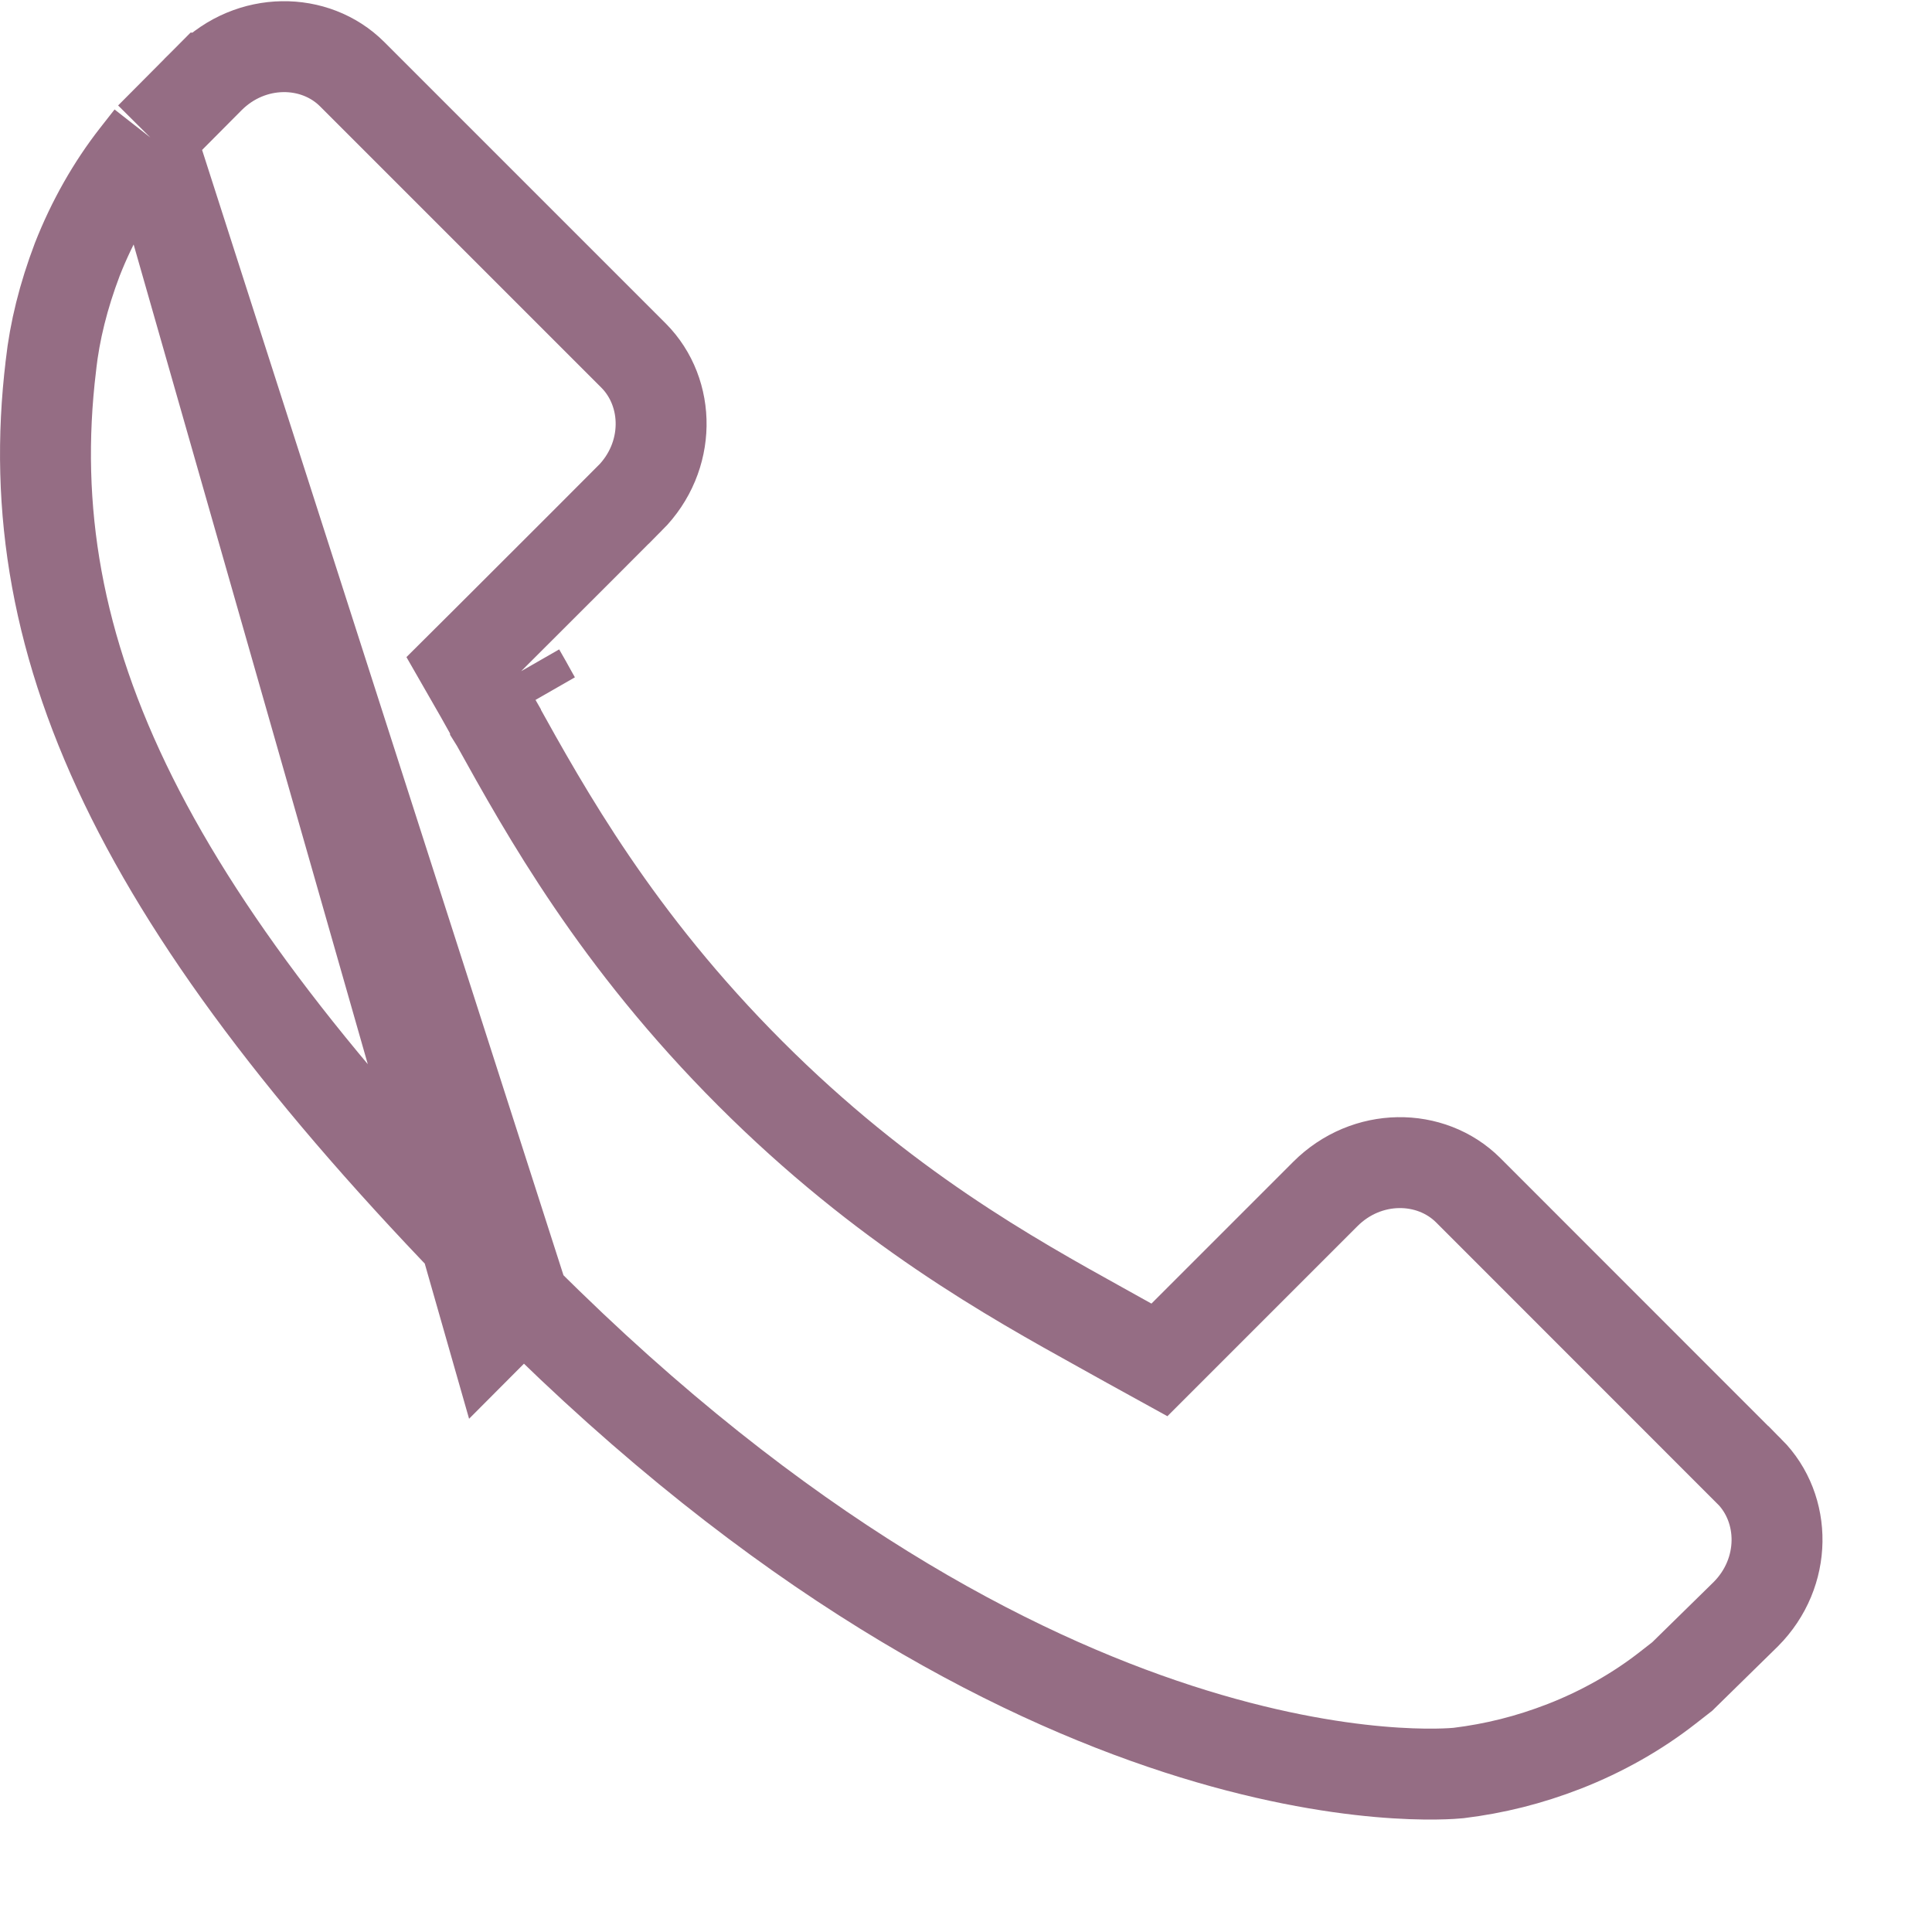
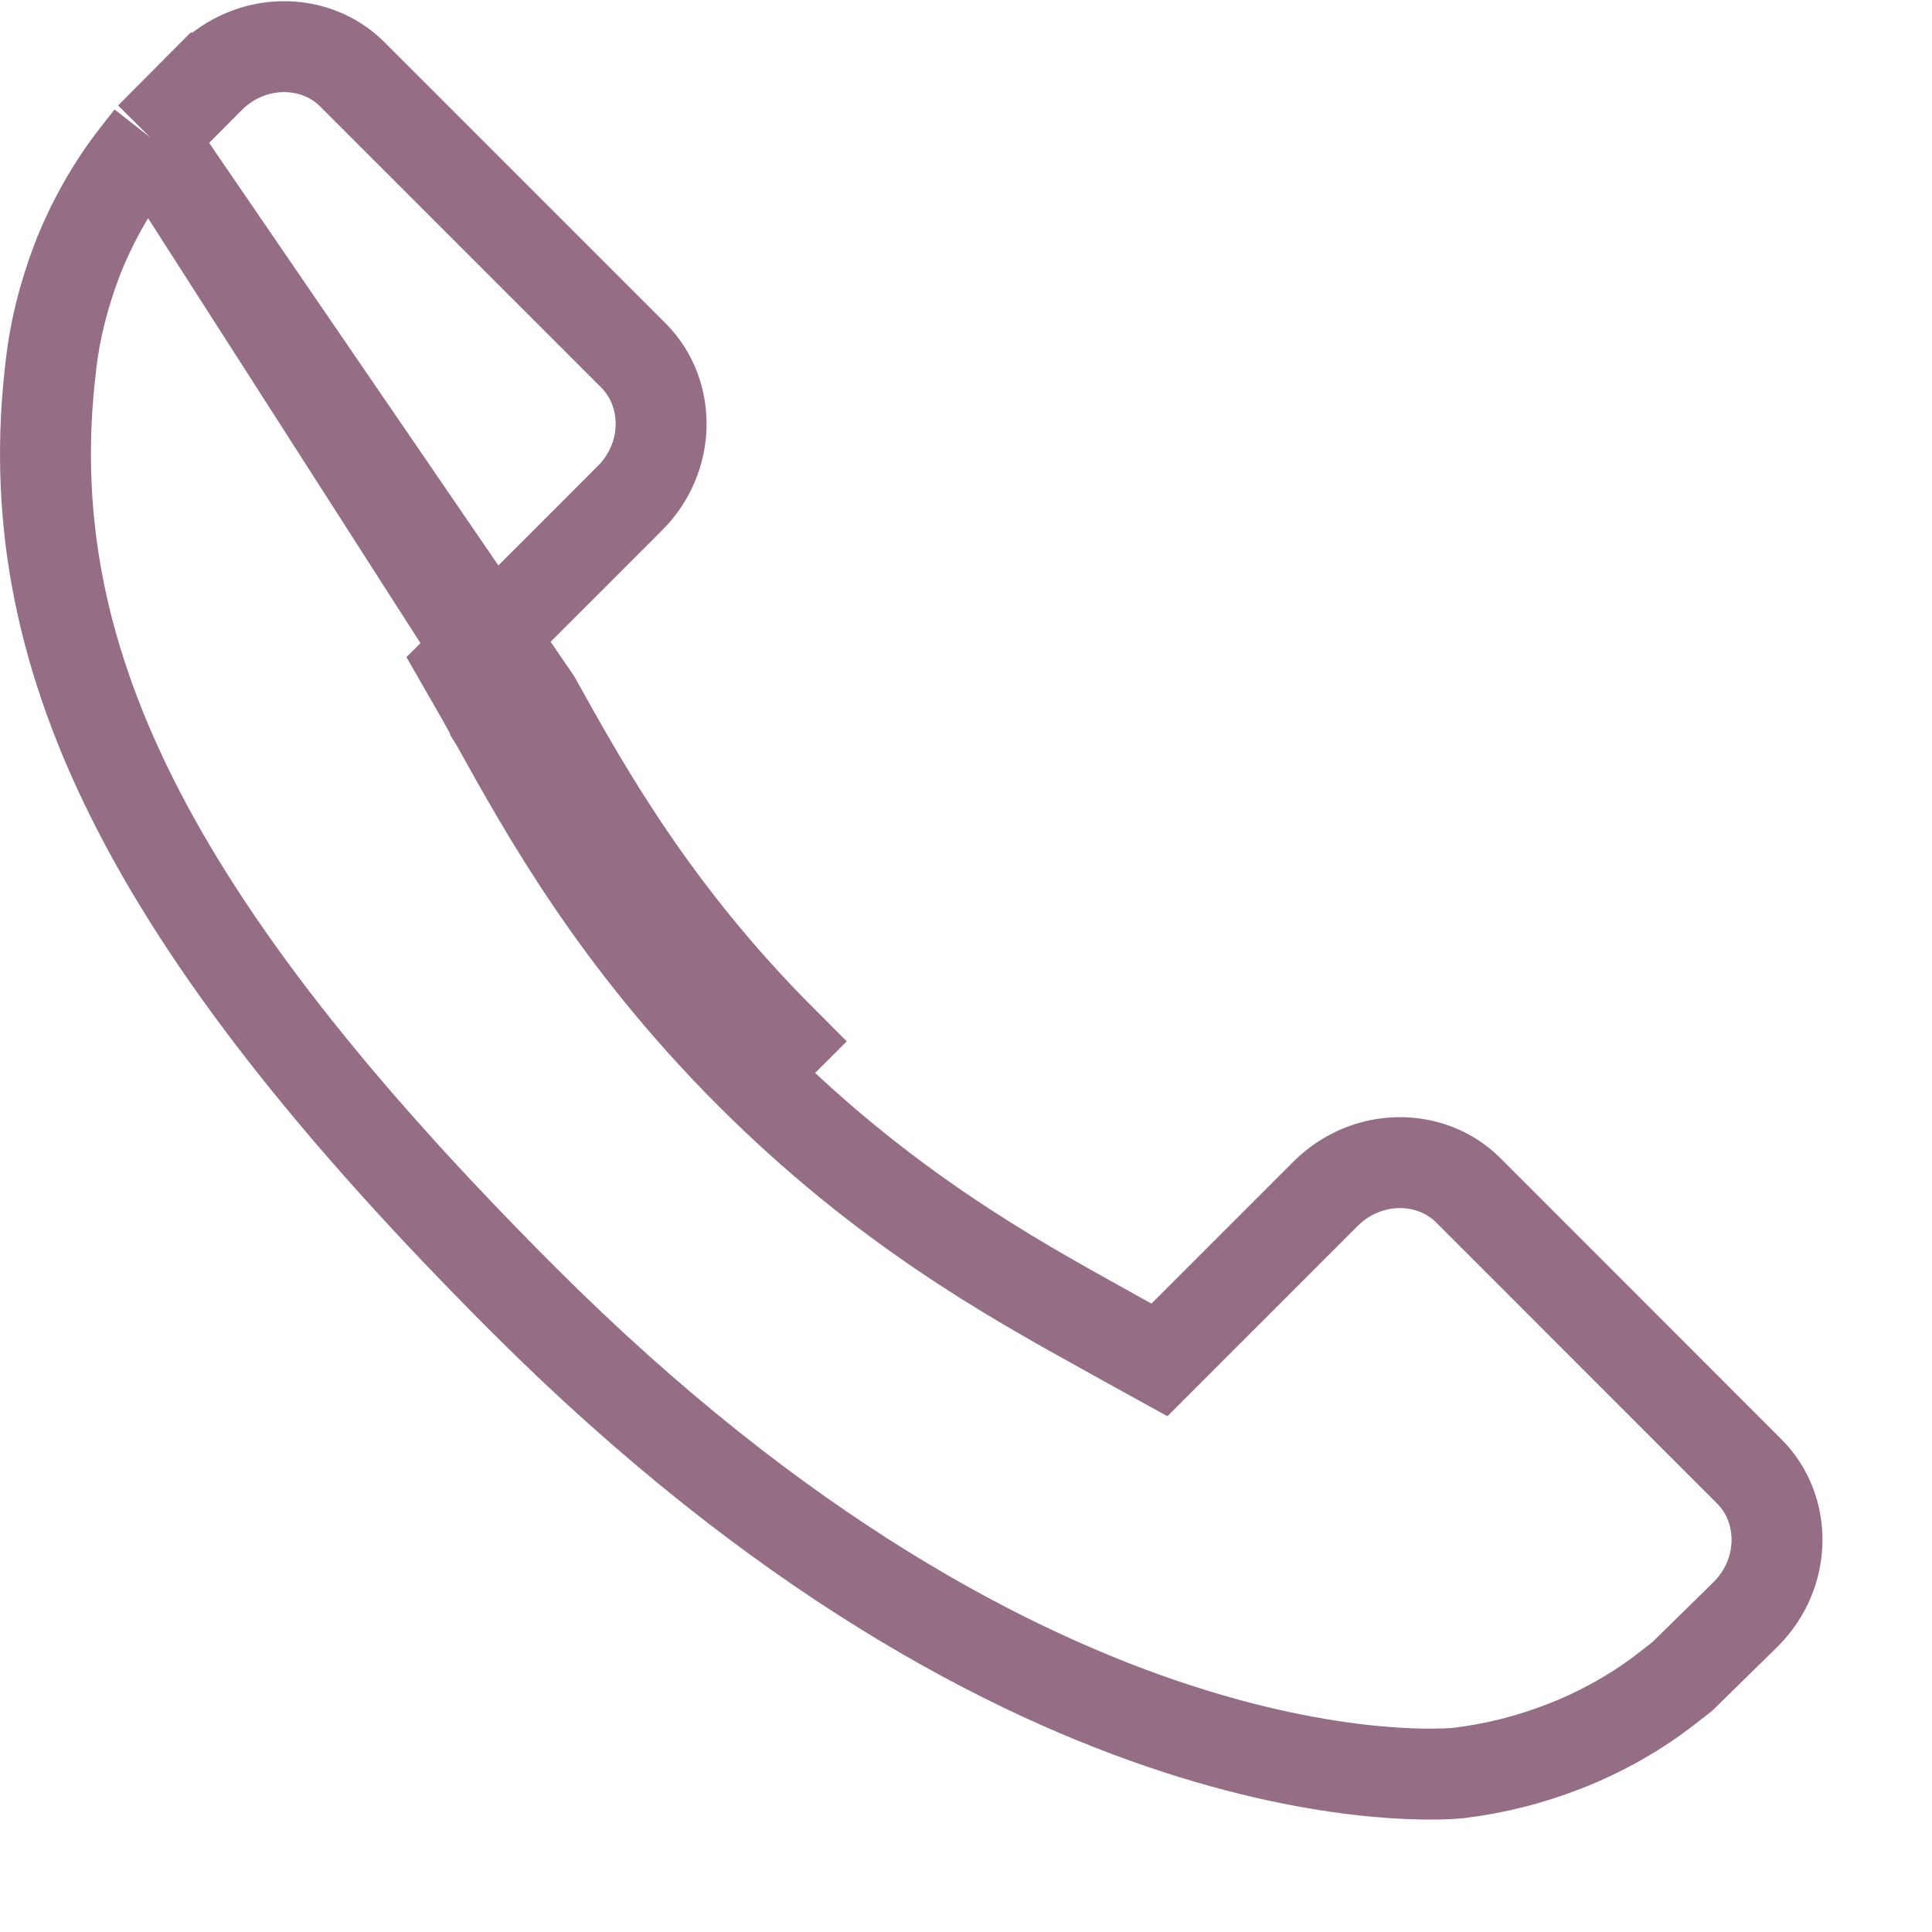
<svg xmlns="http://www.w3.org/2000/svg" width="17" height="17" viewBox="0 0 17 17" fill="none">
-   <path d="M1.323 1.21L1.196 1.372C0.988 1.638 0.812 1.947 0.68 2.283C0.557 2.608 0.482 2.912 0.448 3.213L0.448 3.216C0.143 5.739 1.27 8.099 4.607 11.436C4.607 11.436 4.607 11.436 4.607 11.436M1.323 1.21L4.325 11.719L4.607 11.436M1.323 1.21L1.843 0.687C1.844 0.687 1.844 0.686 1.844 0.686C2.209 0.322 2.772 0.327 3.098 0.652C3.098 0.652 3.098 0.652 3.098 0.652L5.575 3.129C5.901 3.457 5.906 4.02 5.542 4.385L5.541 4.385L5.13 4.797L5.13 4.797L4.293 5.633L4.076 5.849L4.228 6.114C4.264 6.177 4.3 6.243 4.34 6.314C4.346 6.326 4.353 6.338 4.36 6.35L4.36 6.351L4.365 6.359C4.805 7.152 5.426 8.27 6.602 9.446C7.778 10.623 8.898 11.243 9.691 11.683C9.777 11.731 9.859 11.777 9.939 11.821L10.202 11.966L10.415 11.753L11.662 10.506L11.662 10.506C12.026 10.142 12.59 10.146 12.918 10.472C12.918 10.472 12.918 10.472 12.918 10.472L15.393 12.948C15.393 12.948 15.394 12.948 15.394 12.948C15.72 13.276 15.725 13.838 15.362 14.203L14.802 14.752L14.675 14.851C14.408 15.06 14.098 15.236 13.765 15.366C13.454 15.487 13.151 15.562 12.834 15.601C12.713 15.613 9.117 15.945 4.607 11.436M1.323 1.21L4.607 11.436M4.71 6.156C4.703 6.144 4.697 6.133 4.69 6.121C4.651 6.05 4.613 5.981 4.575 5.916L4.71 6.156Z" stroke="#956D84" stroke-width="0.8" />
+   <path d="M1.323 1.21L1.196 1.372C0.988 1.638 0.812 1.947 0.68 2.283C0.557 2.608 0.482 2.912 0.448 3.213L0.448 3.216C0.143 5.739 1.27 8.099 4.607 11.436C9.117 15.946 12.713 15.613 12.834 15.601C13.151 15.562 13.455 15.487 13.766 15.366C14.099 15.236 14.408 15.06 14.675 14.851L14.802 14.752L15.362 14.203C15.725 13.838 15.72 13.275 15.393 12.948L12.918 10.472C12.918 10.472 12.918 10.472 12.918 10.472C12.59 10.146 12.026 10.142 11.662 10.506L11.662 10.506L10.415 11.753L10.202 11.966L9.939 11.821C9.859 11.777 9.777 11.731 9.691 11.683C8.898 11.243 7.778 10.623 6.602 9.446C6.602 9.446 6.602 9.446 6.602 9.446M1.323 1.21L4.712 6.161C5.15 6.949 5.749 8.027 6.885 9.163L6.602 9.446M1.323 1.21L1.843 0.687C1.844 0.687 1.844 0.686 1.844 0.686C2.209 0.322 2.772 0.327 3.098 0.652L5.575 3.129C5.901 3.457 5.906 4.02 5.542 4.385L5.541 4.385L5.13 4.797L5.13 4.797L4.293 5.633L4.076 5.849L4.228 6.114C4.264 6.177 4.3 6.243 4.34 6.314C4.346 6.326 4.353 6.338 4.36 6.35L4.36 6.351L4.365 6.359C4.805 7.152 5.426 8.27 6.602 9.446M1.323 1.21L6.602 9.446" stroke="#956D84" stroke-width="0.8" />
</svg>
